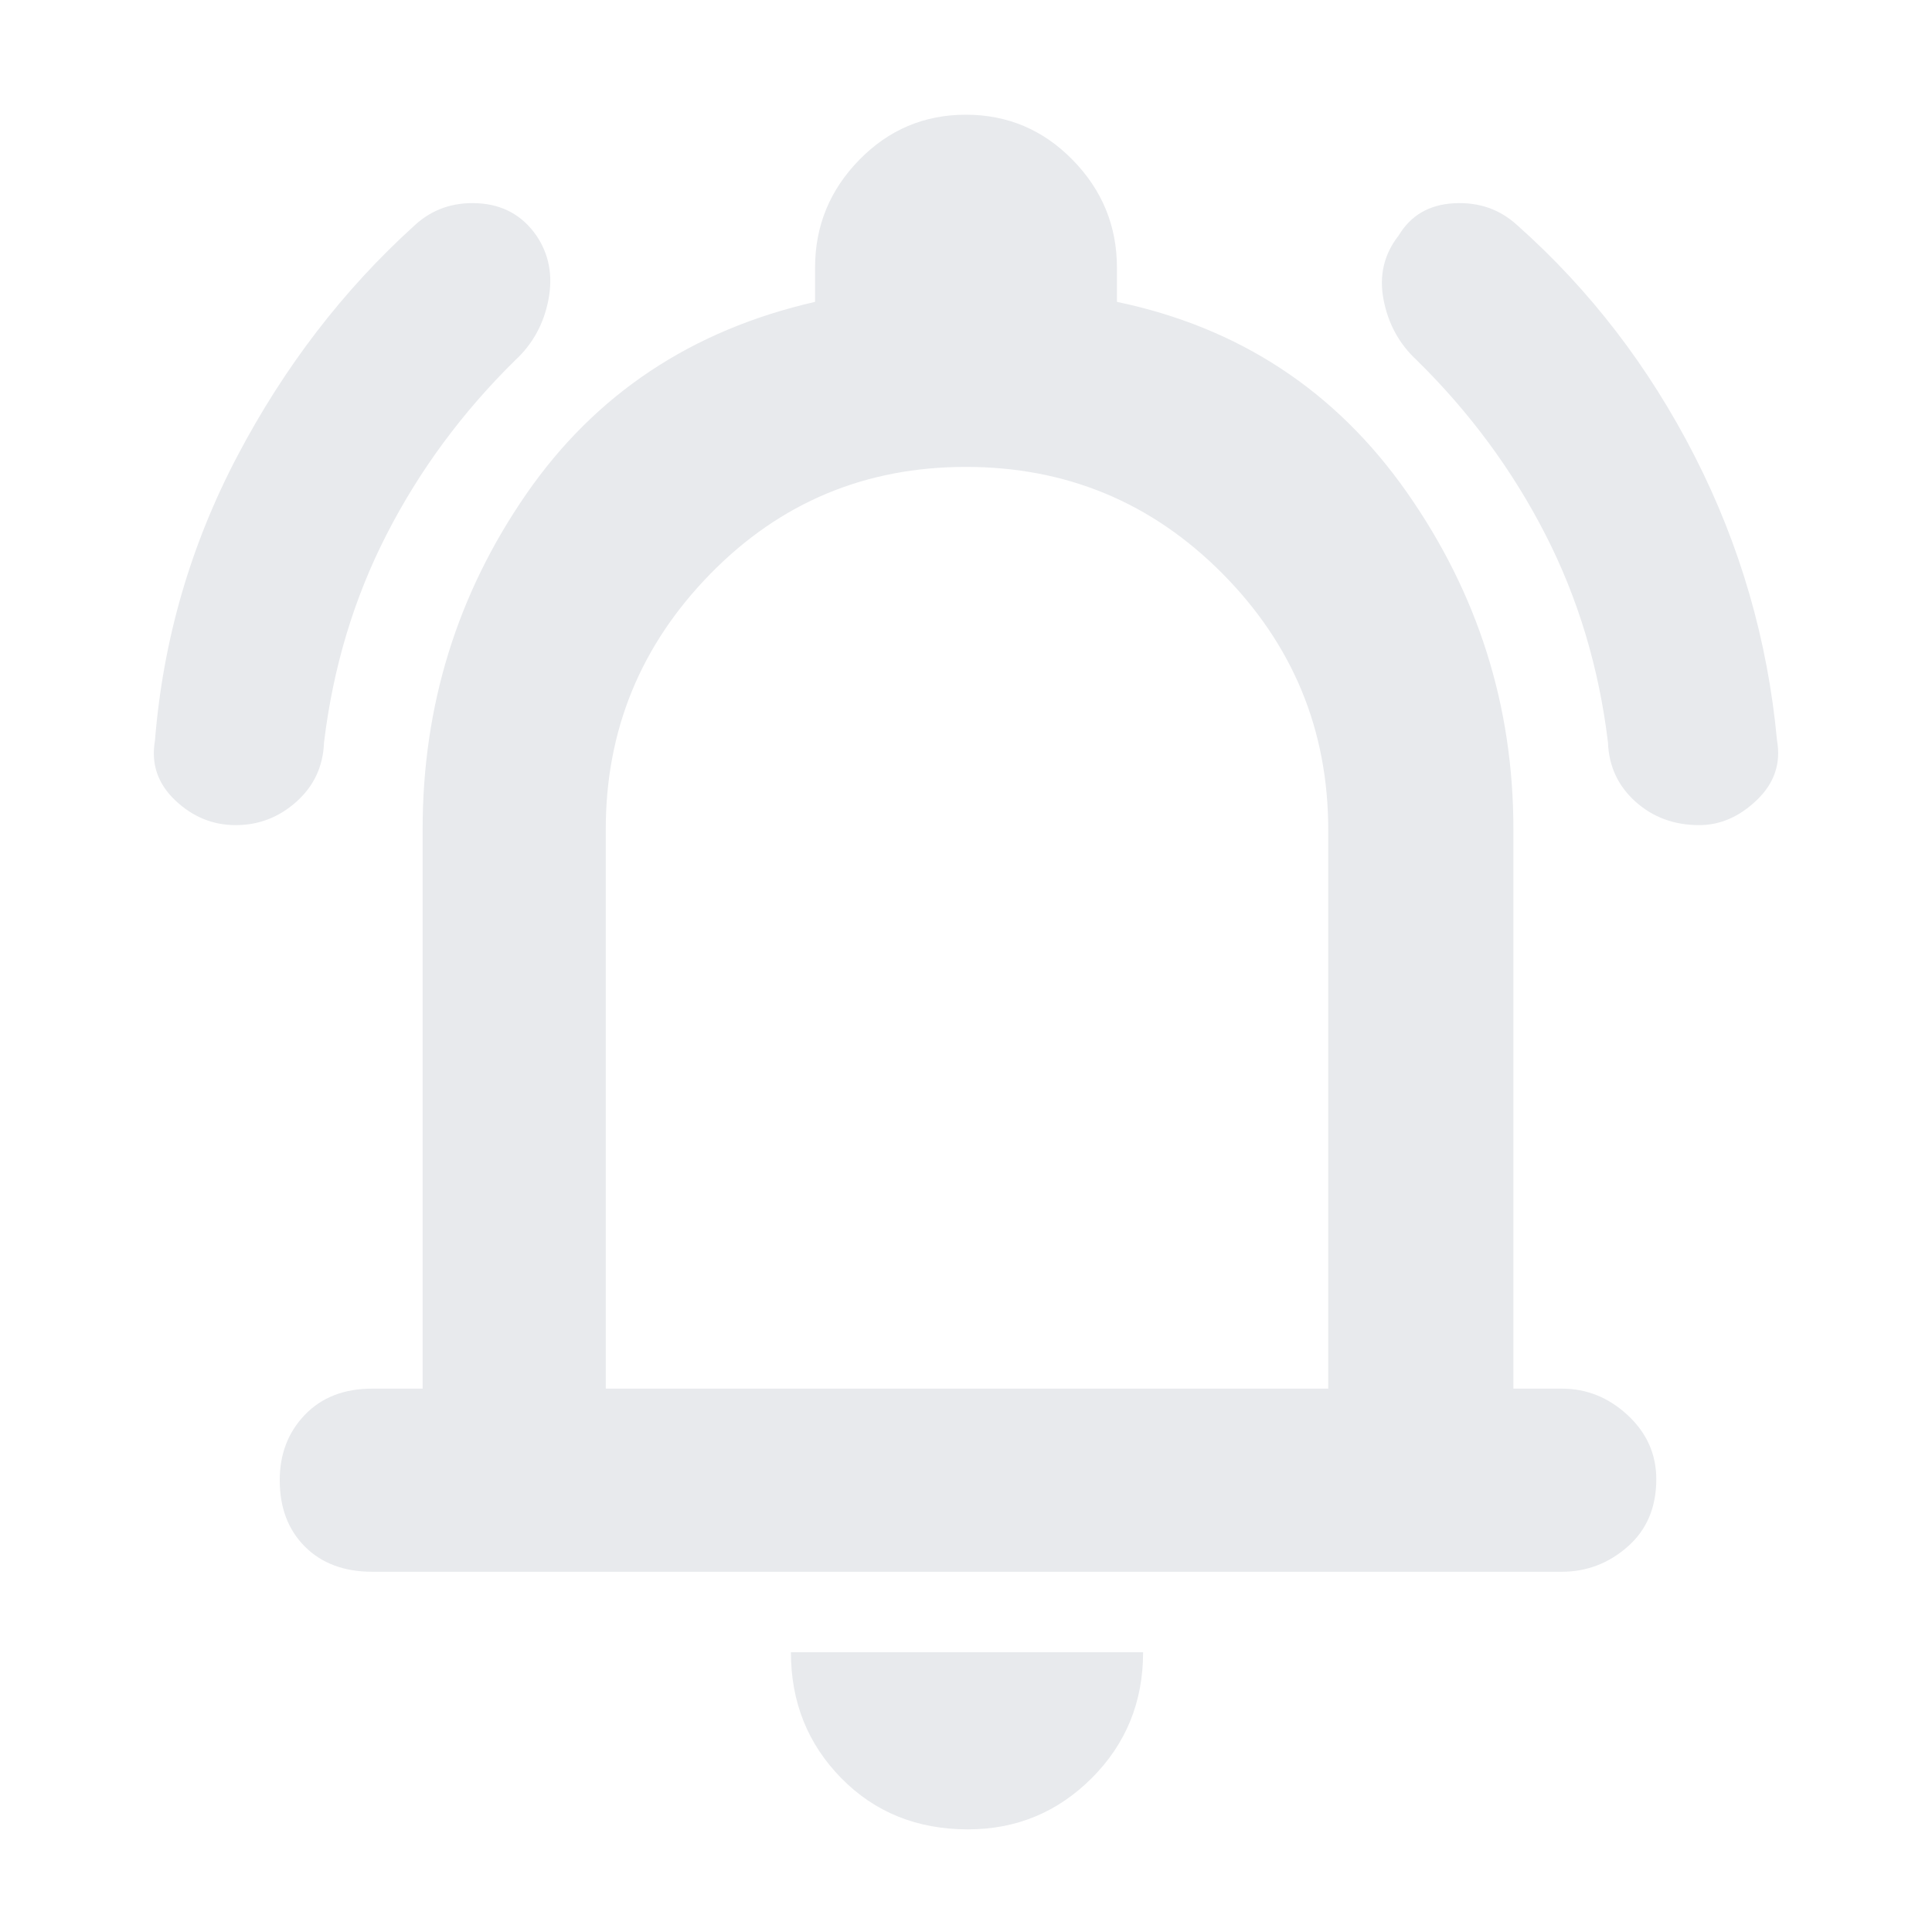
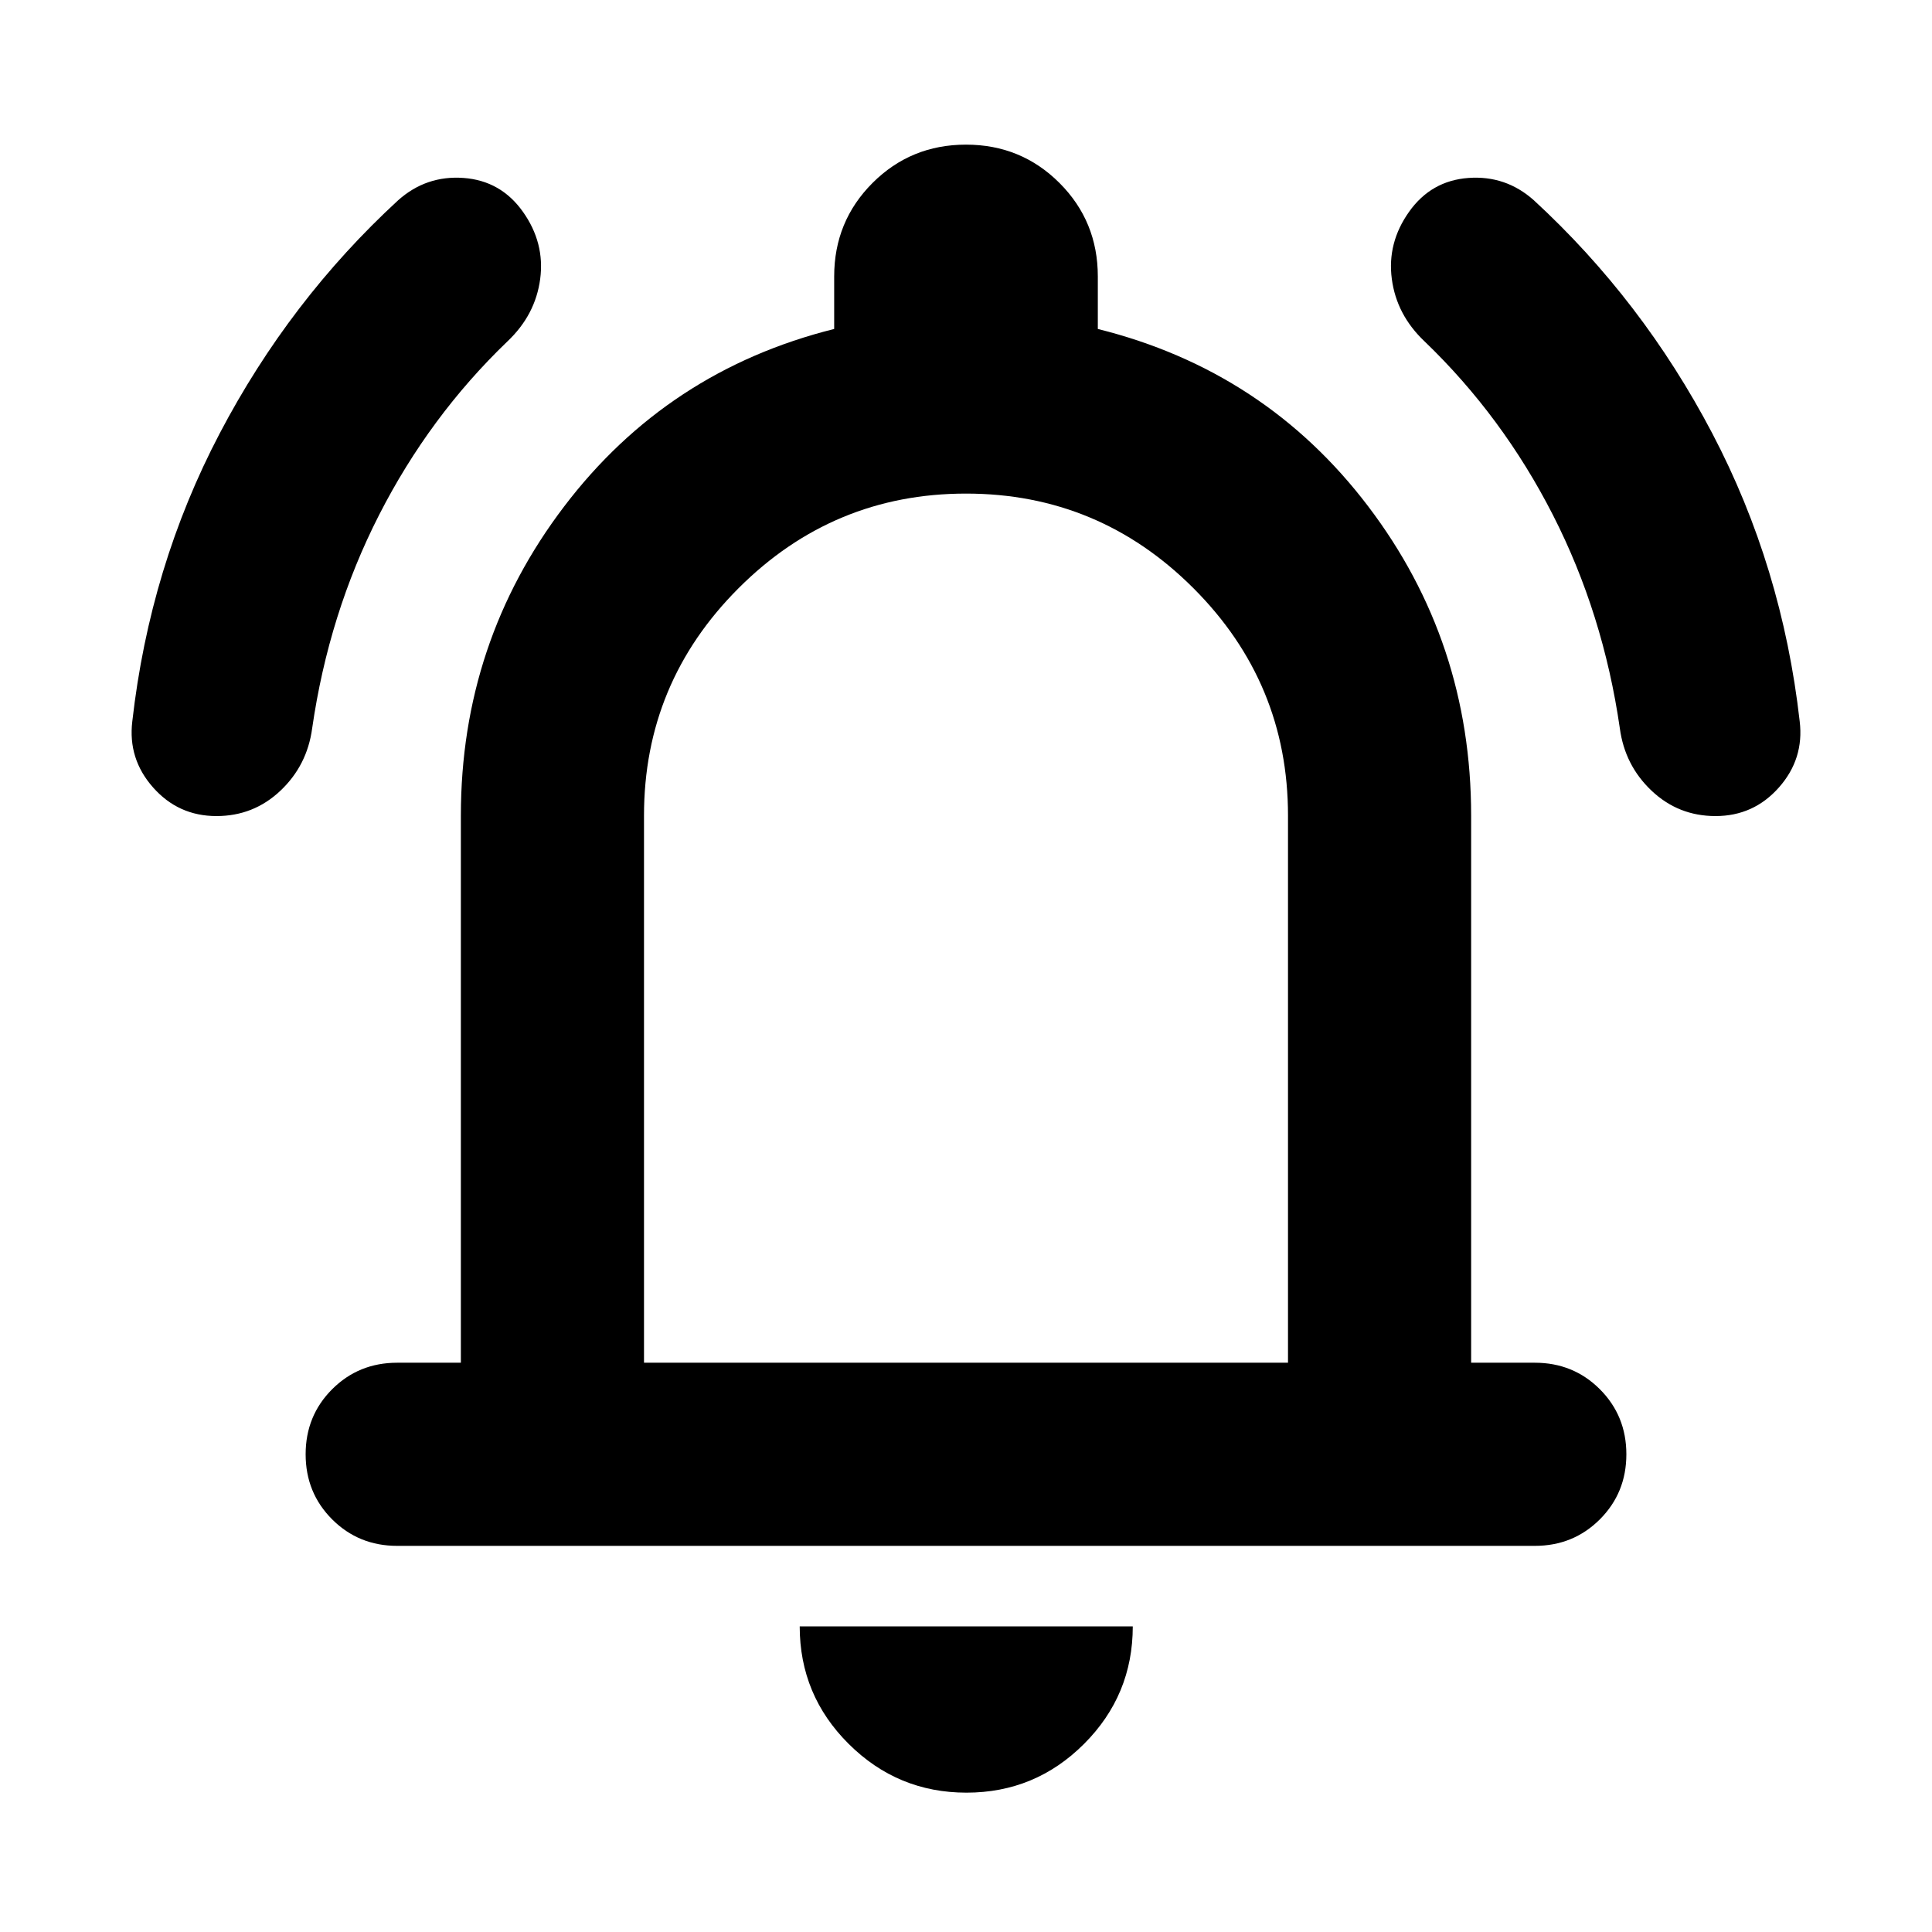
- <svg xmlns="http://www.w3.org/2000/svg" height="24px" viewBox="0 -960 960 960" width="24px" fill="#e8eaed">
-   <path d="M185-179q-21 0-33.5-12.5t-12.5-33q0-19.5 12.5-32.5t33.5-13h25v-278q0-92 51.5-166.5T405-810v-17q0-31.08 21.94-53.54t53-22.46Q511-903 533-880.54q22 22.46 22 53.54v17q91 19 144 94.54T752-548v278h24q18.6 0 32.8 13.2Q823-243.6 823-225q0 21-14.2 33.5T776-179H185Zm295-319Zm.96 447Q443-51 418-76.47T393-139h175q0 37-25.48 62.5T480.96-51ZM301-270h359v-277.57Q660-622 607.42-675t-127.5-53Q405-728 353-674.88T301-548v278ZM117.15-550Q100-550 87-562.38 74-574.77 77-592q6-75 41-141.5T206-848q13-12 31.5-11t29 16q9.5 14 6 32T256-781q-39.31 38.64-63.8 86.37Q167.72-646.9 161-591q-.67 17.67-13.68 29.34Q134.3-550 117.15-550Zm727.18 0q-18.66 0-31.66-11.66-13-11.67-13.67-29.34-6.72-55.9-31.2-103.63Q743.31-742.36 704-781q-13-12-16.5-30t7.5-32q9-15 27.5-16t31.5 11q54 48 88 114.5T883-592q3 17-10 29.5T844.33-550Z" />
+ <svg xmlns="http://www.w3.org/2000/svg" height="24px" viewBox="0 -960 960 960" width="24px" fill="#000000">
+   <path d="M197.37-191.87q-19.15 0-32.33-13.17-13.17-13.18-13.17-32.33t13.17-32.33q13.18-13.17 32.33-13.17H229v-271.87q0-86.11 51.32-153.6 51.31-67.49 134.18-88.2v-26.09q0-27.39 19.05-46.45 19.06-19.05 46.45-19.05 27.39 0 46.45 19.05 19.05 19.06 19.05 46.45v26.09q83.11 20.71 134.3 88.08Q731-641.09 731-554.74v271.87h31.63q19.15 0 32.33 13.17 13.17 13.18 13.17 32.33t-13.17 32.33q-13.18 13.17-32.33 13.17H197.37ZM480-498.8Zm.24 429.56q-34.2 0-58.53-24.22-24.34-24.21-24.34-58.41h165.5q0 34.2-24.22 58.41-24.22 24.22-58.41 24.22ZM320-282.87h320v-271.87q0-66-47-113t-113-47q-66 0-113 47t-47 113v271.87ZM107.56-554.5q-18.91 0-31.48-14.2-12.58-14.19-10.34-32.87 8.72-76.91 43.43-143.08 34.72-66.18 88.68-115.85 13.95-12.43 32.49-11.08 18.53 1.36 29.49 16.8 10.95 15.43 8.59 33.35-2.35 17.91-16.31 31.1-38.76 37.24-63.76 86.24-25 49-33.24 106-2.48 18.44-15.79 31.01Q126-554.5 107.56-554.5Zm744.88 0q-18.44 0-31.76-12.58-13.31-12.57-15.79-31.01-8.24-57-33.24-106t-63.76-86.24q-13.96-13.19-16.31-31.1-2.36-17.92 8.59-33.35 10.96-15.44 29.49-16.8 18.54-1.35 32.49 11.08 53.96 49.67 88.68 115.85 34.71 66.17 43.43 143.08 2.24 18.68-10.34 32.87-12.57 14.2-31.48 14.2Z" />
</svg>
